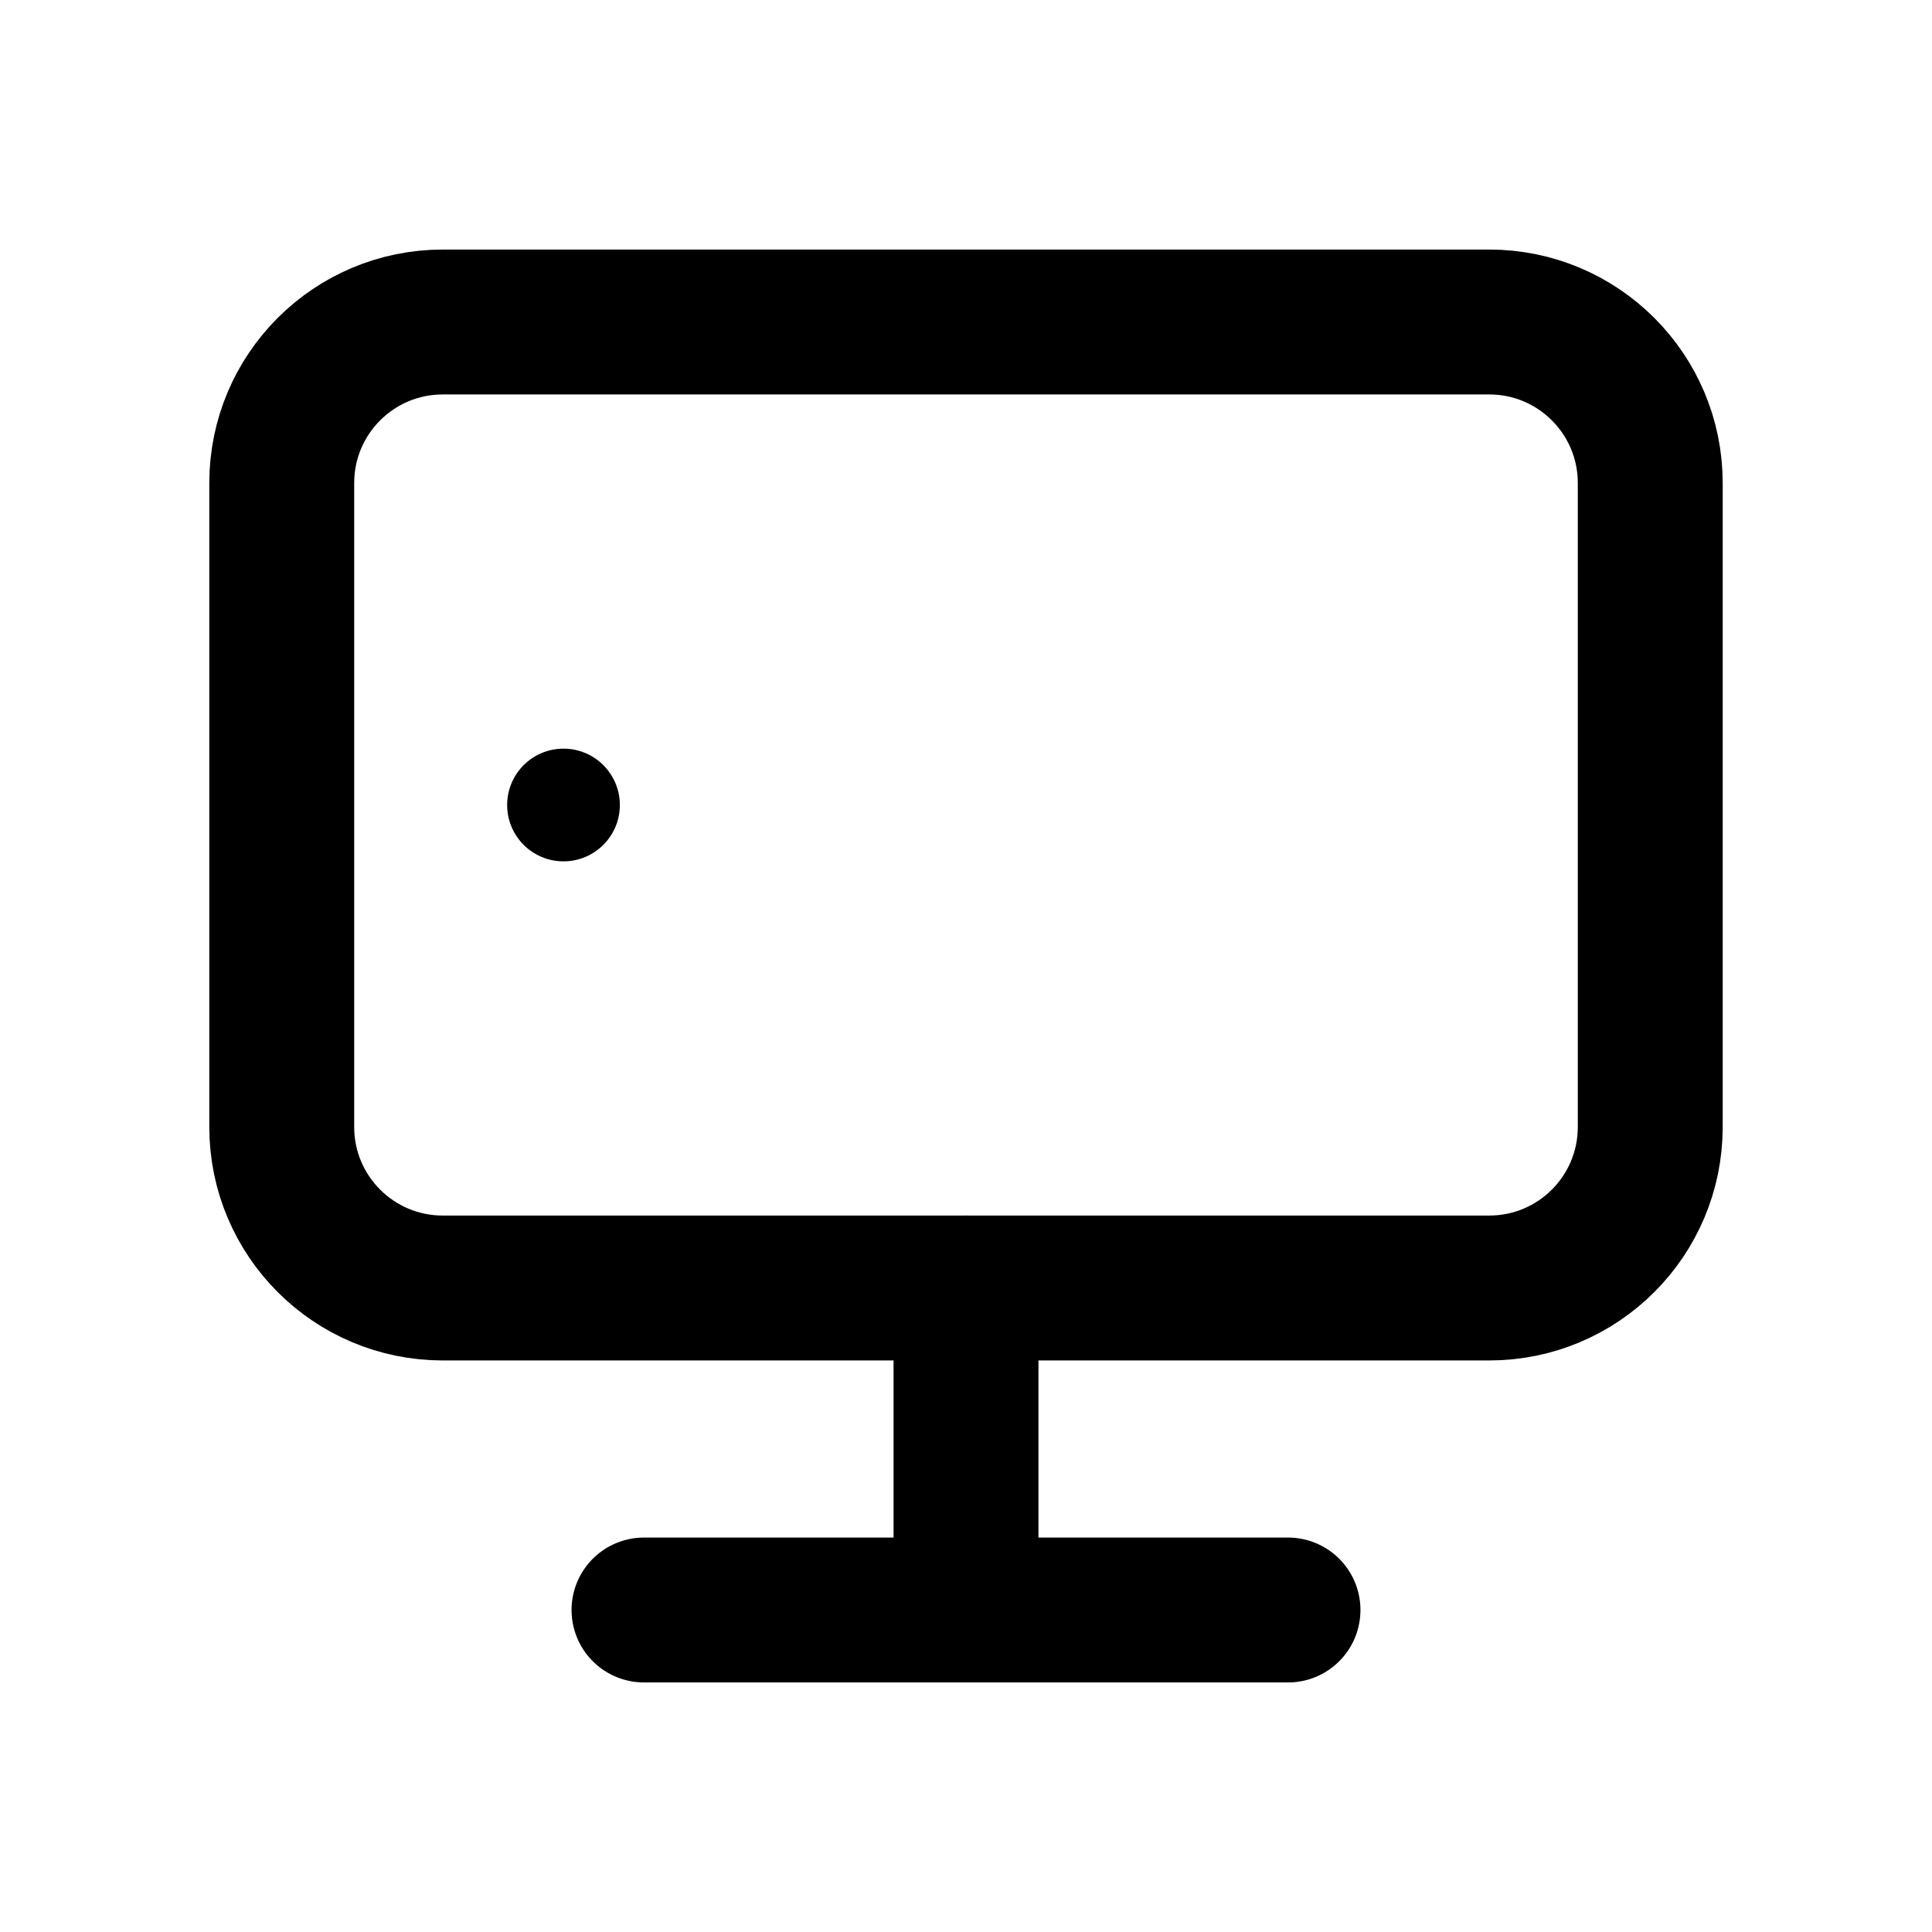
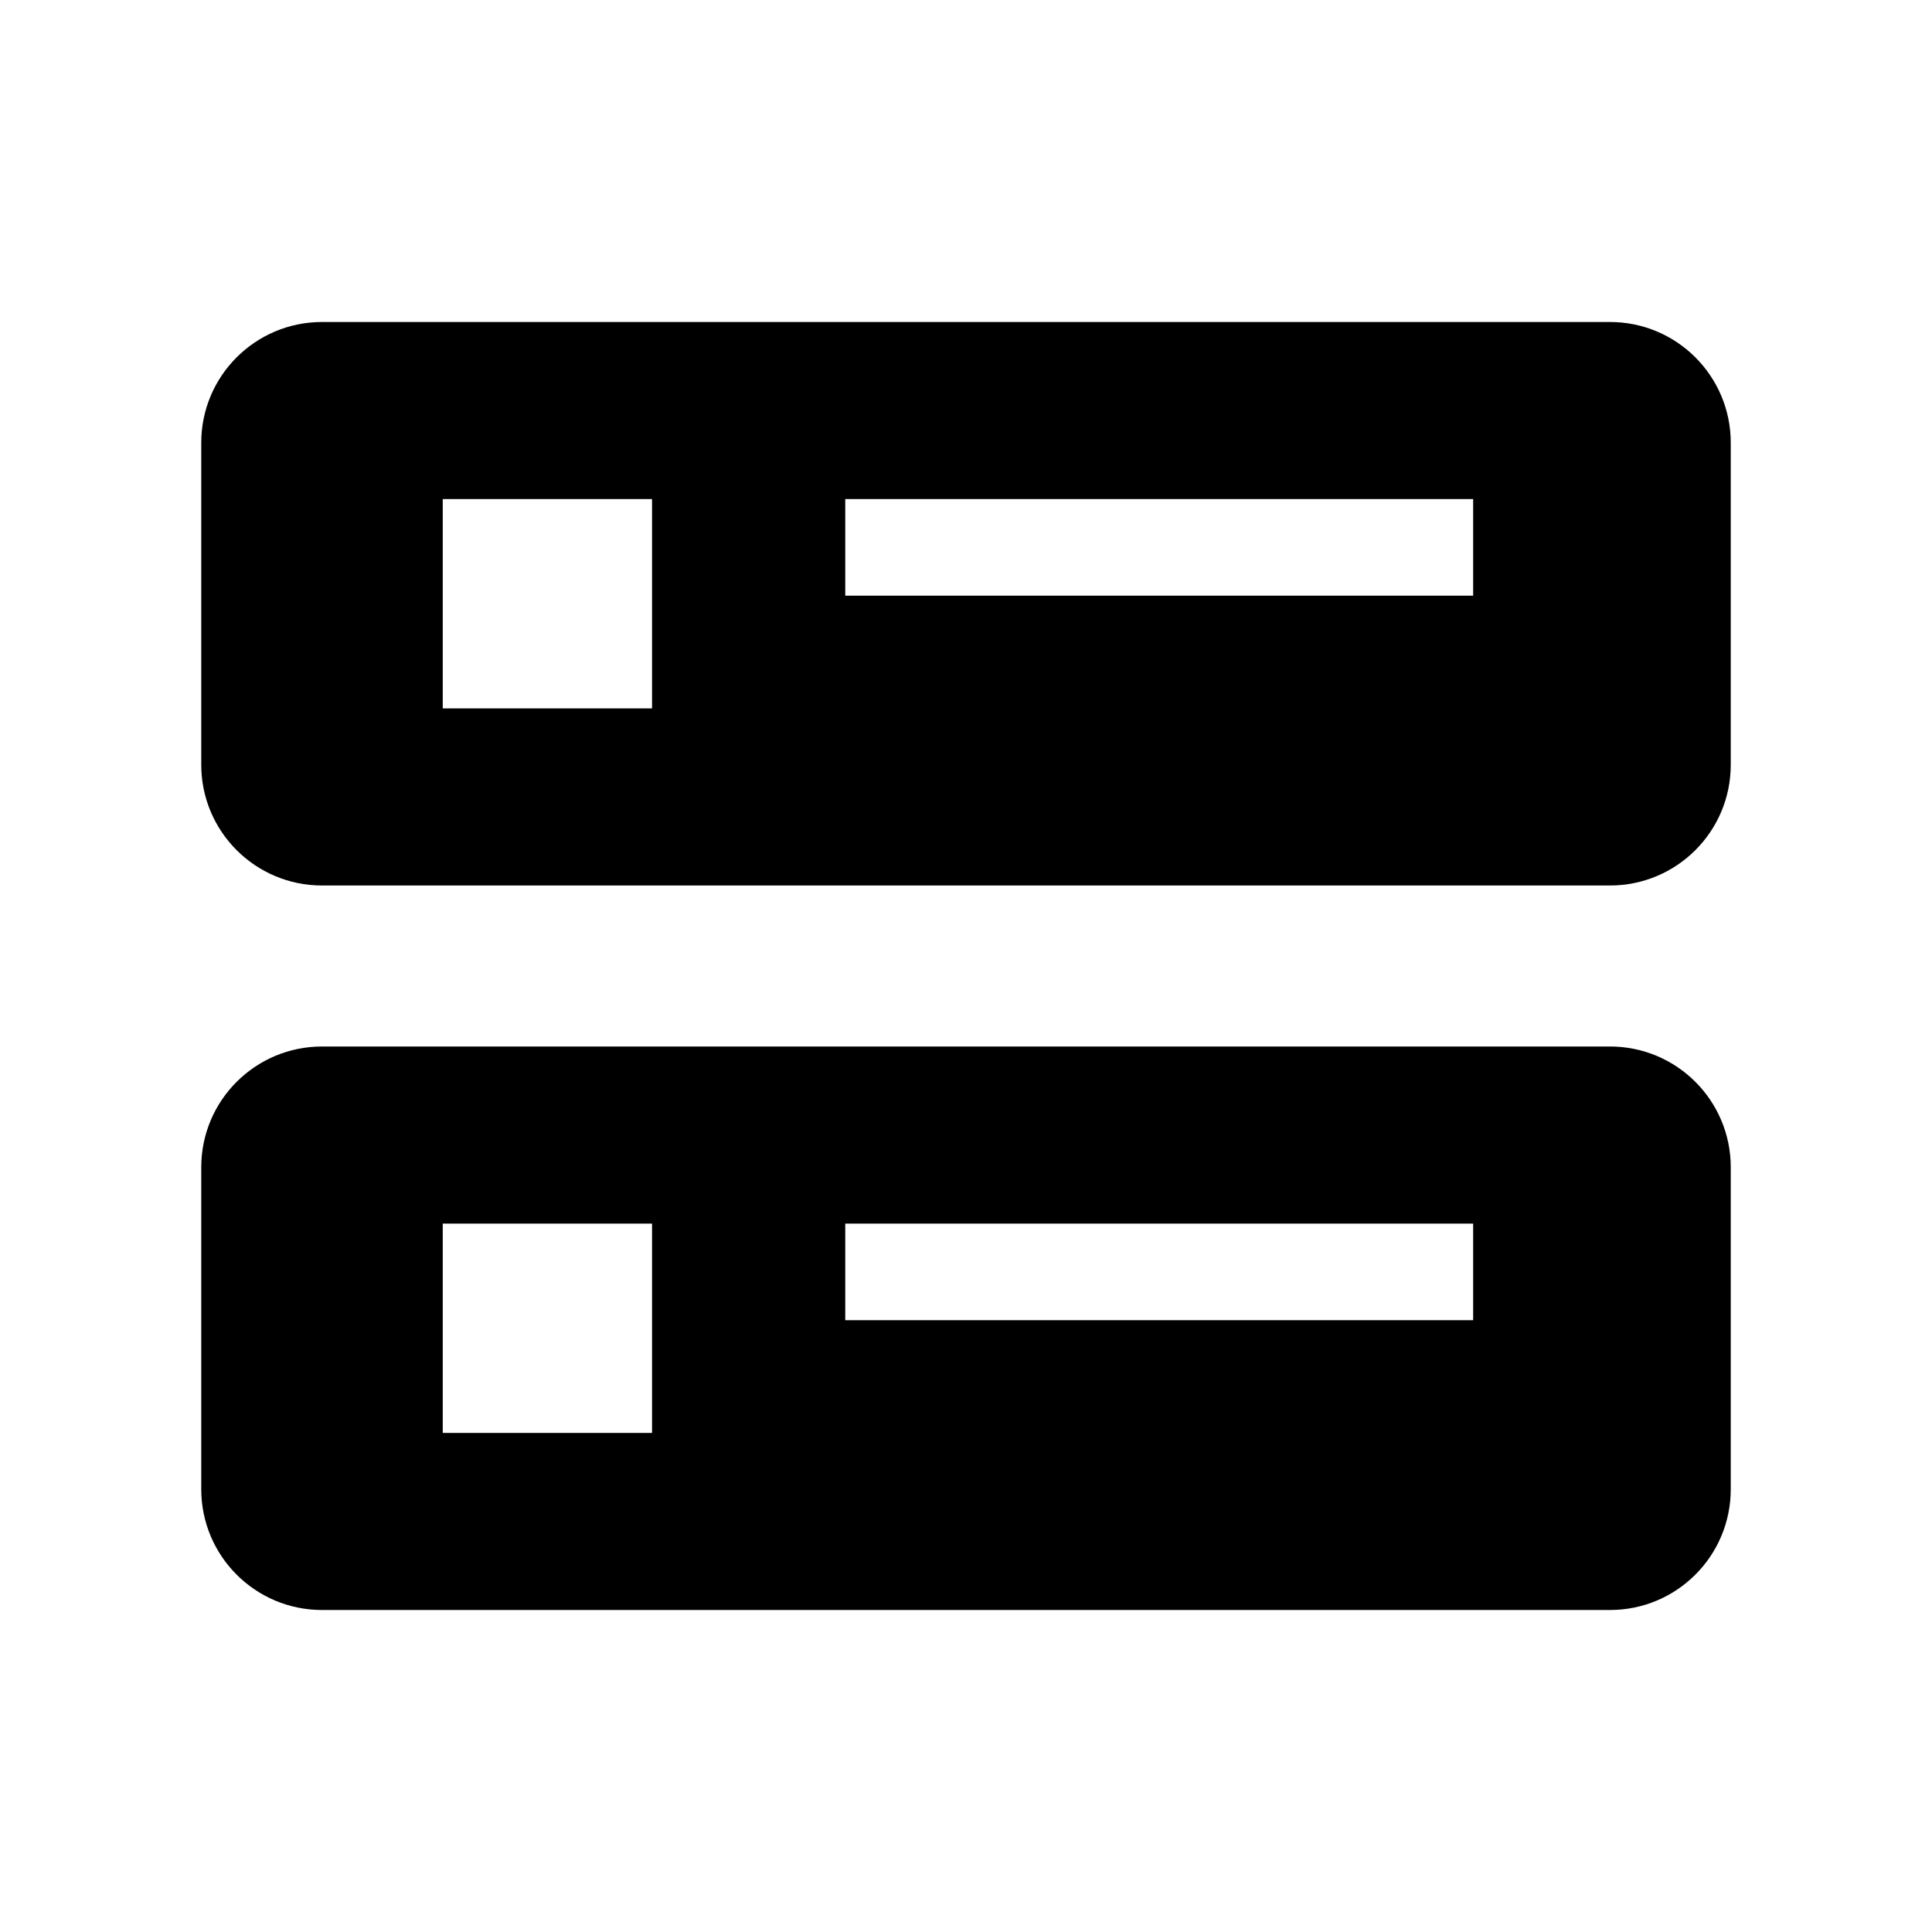
- <svg xmlns="http://www.w3.org/2000/svg" viewBox="0 0 24 24" fill="none" stroke="#000" stroke-width="1.8" stroke-linecap="round" stroke-linejoin="round">
-   <rect x="3.5" y="4" width="17" height="12" rx="2" />
-   <path d="M8 20h8M12 16v4" />
-   <circle cx="7" cy="10" r=".7" fill="#000" stroke="none" />
+ <svg xmlns="http://www.w3.org/2000/svg" viewBox="0 0 24 24">
+   <path fill="#000" d="M4 4h16a1.5 1.5 0 0 1 1.5 1.5v4A1.5 1.5 0 0 1 20 11H4a1.5 1.5 0 0 1-1.5-1.5v-4A1.5 1.5 0 0 1 4 4Zm1.5 2.2v2.6h2.6V6.2H5.5Zm5 0v1.2h7.8V6.2h-7.8ZM4 13h16a1.5 1.5 0 0 1 1.5 1.5v4A1.5 1.5 0 0 1 20 20H4a1.5 1.5 0 0 1-1.5-1.5v-4A1.5 1.5 0 0 1 4 13Zm1.5 2.2v2.6h2.6v-2.6H5.5Zm5 0v1.2h7.8v-1.2h-7.8Z" />
</svg>
